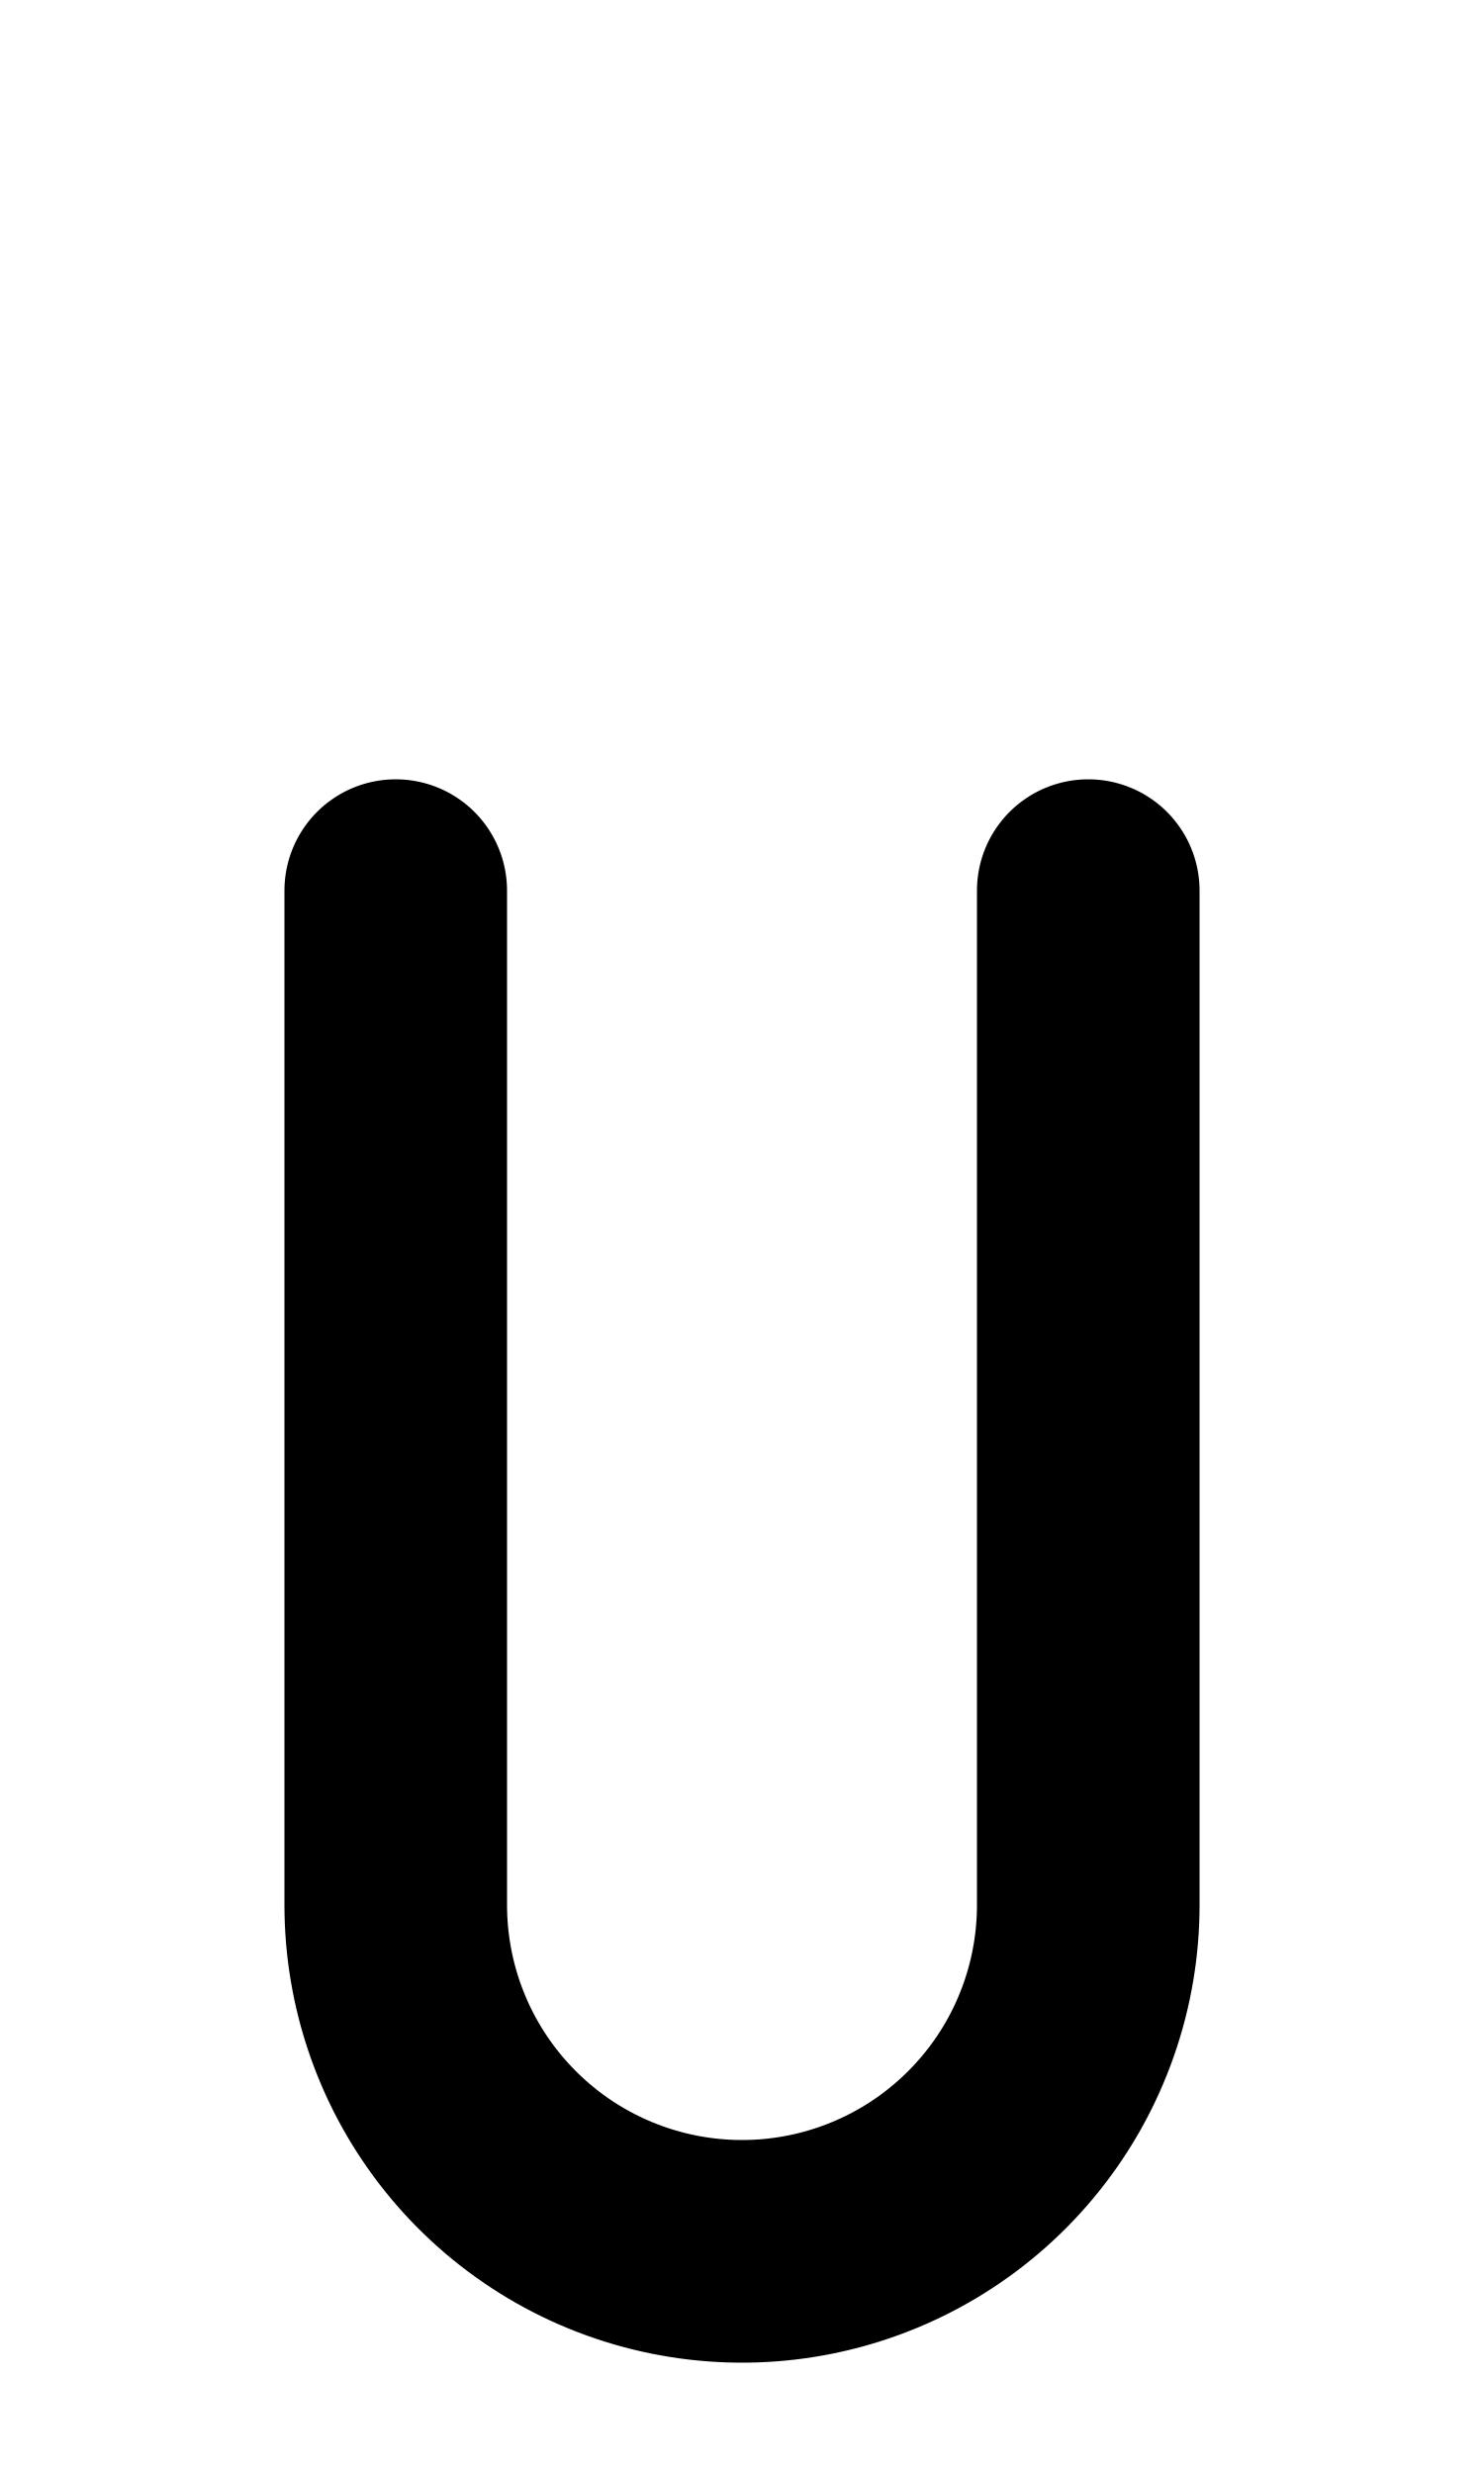
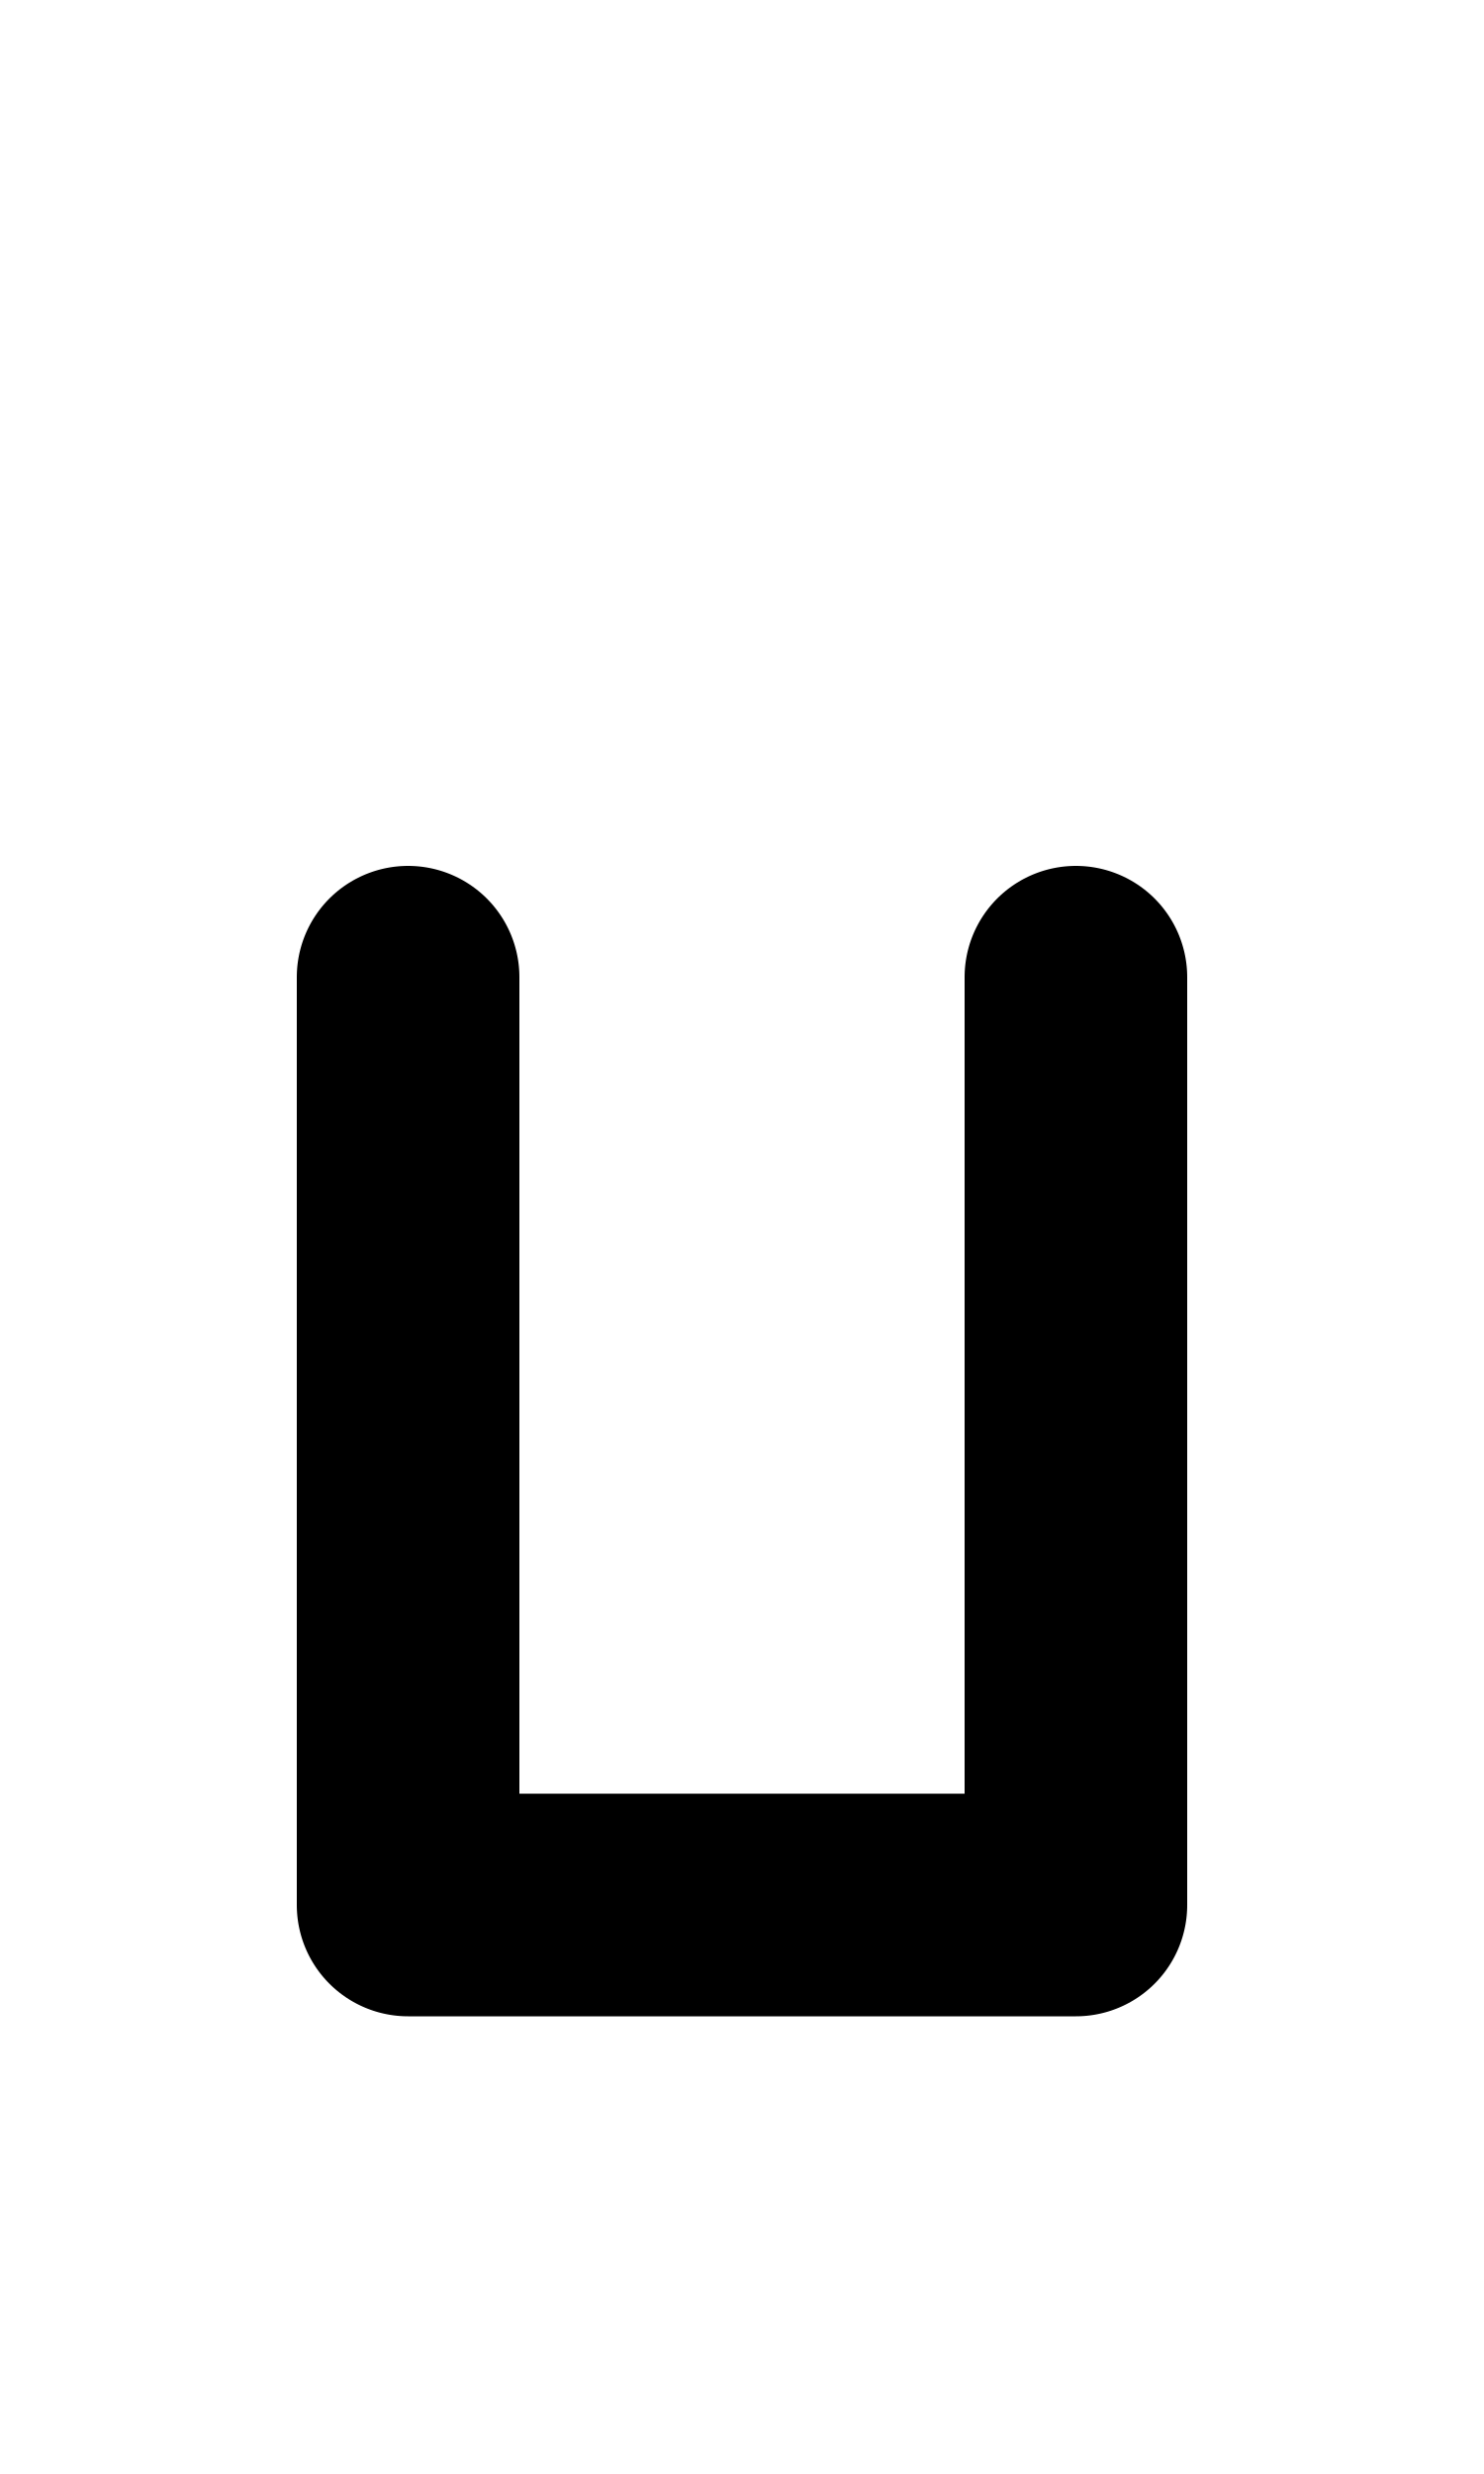
<svg xmlns="http://www.w3.org/2000/svg" viewBox="0 0 600.000 1000">
-   <path d="M 115.003 770.237 L 115.003 770.474 L 115.034 773.426 L 115.054 774.375 L 115.147 777.325 L 115.187 778.273 L 115.342 781.221 L 115.402 782.167 L 115.620 785.111 L 115.700 786.057 L 115.980 788.995 L 116.079 789.939 L 116.421 792.871 L 116.541 793.812 L 116.944 796.736 L 117.084 797.674 L 117.548 800.589 L 117.708 801.525 L 118.234 804.429 L 118.413 805.361 L 119.000 808.254 L 119.199 809.181 L 119.847 812.061 L 120.065 812.984 L 120.774 815.850 L 121.011 816.768 L 121.780 819.618 L 122.037 820.532 L 122.866 823.365 L 123.142 824.272 L 124.030 827.087 L 124.325 827.989 L 125.273 830.785 L 125.587 831.680 L 126.593 834.455 L 126.926 835.343 L 127.991 838.096 L 128.342 838.978 L 129.465 841.708 L 129.835 842.581 L 131.014 845.287 L 131.403 846.153 L 132.639 848.833 L 133.046 849.691 L 134.338 852.344 L 134.763 853.193 L 136.111 855.818 L 136.554 856.658 L 137.957 859.255 L 138.417 860.085 L 139.875 862.651 L 140.352 863.471 L 141.864 866.006 L 142.358 866.816 L 143.923 869.319 L 144.434 870.118 L 146.052 872.588 L 146.580 873.376 L 148.249 875.811 L 148.793 876.587 L 150.513 878.986 L 151.074 879.752 L 152.844 882.114 L 153.421 882.867 L 155.241 885.191 L 155.833 885.932 L 157.701 888.218 L 158.310 888.946 L 160.225 891.191 L 160.849 891.907 L 162.812 894.111 L 163.450 894.813 L 165.459 896.976 L 166.112 897.664 L 168.166 899.784 L 168.833 900.459 L 170.931 902.535 L 171.613 903.195 L 173.754 905.227 L 174.449 905.872 L 176.633 907.858 L 177.342 908.489 L 179.567 910.429 L 180.289 911.044 L 182.554 912.936 L 183.289 913.537 L 185.594 915.381 L 186.341 915.966 L 188.685 917.761 L 189.444 918.329 L 191.825 920.075 L 192.596 920.627 L 195.013 922.322 L 195.795 922.858 L 198.247 924.501 L 199.041 925.021 L 201.527 926.612 L 202.332 927.115 L 204.851 928.654 L 205.666 929.140 L 208.217 930.624 L 209.042 931.093 L 211.624 932.524 L 212.459 932.975 L 215.070 934.351 L 215.914 934.784 L 218.554 936.105 L 219.407 936.520 L 222.074 937.785 L 222.935 938.183 L 225.629 939.391 L 226.498 939.770 L 229.216 940.921 L 230.094 941.282 L 232.836 942.375 L 233.721 942.718 L 236.485 943.753 L 237.377 944.077 L 240.162 945.054 L 241.061 945.358 L 243.866 946.276 L 244.771 946.562 L 247.595 947.420 L 248.506 947.687 L 251.347 948.486 L 252.263 948.733 L 255.121 949.472 L 256.042 949.700 L 258.915 950.378 L 259.840 950.587 L 262.727 951.204 L 263.657 951.393 L 266.555 951.950 L 267.489 952.119 L 270.399 952.615 L 271.336 952.764 L 274.256 953.198 L 275.195 953.328 L 278.124 953.700 L 279.066 953.810 L 282.001 954.120 L 282.946 954.210 L 285.887 954.459 L 286.833 954.529 L 289.779 954.716 L 290.727 954.766 L 293.676 954.890 L 294.624 954.920 L 297.575 954.982 L 298.524 954.992 L 301.476 954.992 L 302.425 954.982 L 305.376 954.920 L 306.324 954.890 L 309.273 954.766 L 310.221 954.716 L 313.167 954.529 L 314.113 954.459 L 317.054 954.210 L 317.999 954.120 L 320.934 953.810 L 321.876 953.700 L 324.805 953.328 L 325.744 953.198 L 328.664 952.764 L 329.601 952.615 L 332.511 952.119 L 333.445 951.950 L 336.343 951.393 L 337.273 951.204 L 340.160 950.587 L 341.085 950.378 L 343.958 949.700 L 344.879 949.472 L 347.737 948.733 L 348.653 948.486 L 351.494 947.687 L 352.405 947.420 L 355.229 946.562 L 356.134 946.276 L 358.939 945.358 L 359.838 945.054 L 362.623 944.077 L 363.515 943.753 L 366.279 942.718 L 367.164 942.375 L 369.906 941.282 L 370.784 940.921 L 373.502 939.770 L 374.371 939.391 L 377.065 938.183 L 377.926 937.785 L 380.593 936.520 L 381.446 936.105 L 384.086 934.784 L 384.930 934.351 L 387.541 932.975 L 388.376 932.524 L 390.958 931.093 L 391.783 930.624 L 394.334 929.140 L 395.149 928.654 L 397.668 927.115 L 398.473 926.612 L 400.959 925.021 L 401.753 924.501 L 404.205 922.858 L 404.987 922.322 L 407.404 920.627 L 408.175 920.075 L 410.556 918.329 L 411.315 917.761 L 413.659 915.966 L 414.406 915.381 L 416.711 913.537 L 417.446 912.936 L 419.711 911.044 L 420.433 910.429 L 422.658 908.489 L 423.367 907.858 L 425.551 905.872 L 426.246 905.227 L 428.387 903.195 L 429.069 902.535 L 431.167 900.459 L 431.834 899.784 L 433.888 897.664 L 434.541 896.976 L 436.550 894.813 L 437.188 894.111 L 439.151 891.907 L 439.775 891.191 L 441.690 888.946 L 442.299 888.218 L 444.167 885.932 L 444.759 885.191 L 446.579 882.867 L 447.156 882.114 L 448.926 879.752 L 449.487 878.986 L 451.207 876.587 L 451.751 875.811 L 453.420 873.376 L 453.948 872.588 L 455.566 870.118 L 456.077 869.319 L 457.642 866.816 L 458.136 866.006 L 459.648 863.471 L 460.125 862.651 L 461.583 860.085 L 462.043 859.255 L 463.446 856.658 L 463.889 855.818 L 465.237 853.193 L 465.662 852.344 L 466.954 849.691 L 467.361 848.833 L 468.597 846.153 L 468.986 845.287 L 470.165 842.581 L 470.535 841.708 L 471.658 838.978 L 472.009 838.096 L 473.074 835.343 L 473.407 834.455 L 474.413 831.680 L 474.727 830.785 L 475.675 827.989 L 475.970 827.087 L 476.858 824.272 L 477.134 823.365 L 477.963 820.532 L 478.220 819.618 L 478.989 816.768 L 479.226 815.850 L 479.935 812.984 L 480.153 812.061 L 480.801 809.181 L 481.000 808.254 L 481.587 805.361 L 481.766 804.429 L 482.292 801.525 L 482.452 800.589 L 482.916 797.674 L 483.056 796.736 L 483.459 793.812 L 483.579 792.871 L 483.921 789.939 L 484.020 788.995 L 484.300 786.057 L 484.380 785.111 L 484.598 782.167 L 484.658 781.221 L 484.813 778.273 L 484.853 777.325 L 484.946 774.375 L 484.966 773.426 L 484.997 770.474 L 484.997 770.237 L 485.000 770.000 L 485.000 360.000 L 484.986 358.896 L 484.946 357.792 L 484.878 356.690 L 484.783 355.589 L 484.662 354.492 L 484.513 353.397 L 484.337 352.307 L 484.135 351.221 L 483.907 350.140 L 483.651 349.066 L 483.370 347.998 L 483.062 346.937 L 482.729 345.884 L 482.369 344.840 L 481.985 343.805 L 481.575 342.779 L 481.139 341.764 L 480.680 340.760 L 480.195 339.767 L 479.686 338.787 L 479.154 337.820 L 478.598 336.865 L 478.018 335.925 L 477.416 334.999 L 476.791 334.089 L 476.144 333.194 L 475.476 332.315 L 474.785 331.452 L 474.074 330.607 L 473.343 329.780 L 472.591 328.971 L 471.820 328.180 L 471.029 327.409 L 470.220 326.657 L 469.393 325.926 L 468.548 325.215 L 467.685 324.524 L 466.806 323.856 L 465.911 323.209 L 465.001 322.584 L 464.075 321.982 L 463.135 321.402 L 462.180 320.846 L 461.213 320.314 L 460.233 319.805 L 459.240 319.320 L 458.236 318.861 L 457.221 318.425 L 456.195 318.015 L 455.160 317.631 L 454.116 317.271 L 453.063 316.938 L 452.002 316.630 L 450.934 316.349 L 449.860 316.093 L 448.779 315.865 L 447.693 315.663 L 446.603 315.487 L 445.508 315.338 L 444.411 315.217 L 443.310 315.122 L 442.208 315.054 L 441.104 315.014 L 440.000 315.000 L 438.896 315.014 L 437.792 315.054 L 436.690 315.122 L 435.589 315.217 L 434.492 315.338 L 433.397 315.487 L 432.307 315.663 L 431.221 315.865 L 430.140 316.093 L 429.066 316.349 L 427.998 316.630 L 426.937 316.938 L 425.884 317.271 L 424.840 317.631 L 423.805 318.015 L 422.779 318.425 L 421.764 318.861 L 420.760 319.320 L 419.767 319.805 L 418.787 320.314 L 417.820 320.846 L 416.865 321.402 L 415.925 321.982 L 414.999 322.584 L 414.089 323.209 L 413.194 323.856 L 412.315 324.524 L 411.452 325.215 L 410.607 325.926 L 409.780 326.657 L 408.971 327.409 L 408.180 328.180 L 407.409 328.971 L 406.657 329.780 L 405.926 330.607 L 405.215 331.452 L 404.524 332.315 L 403.856 333.194 L 403.209 334.089 L 402.584 334.999 L 401.982 335.925 L 401.402 336.865 L 400.846 337.820 L 400.314 338.787 L 399.805 339.767 L 399.320 340.760 L 398.861 341.764 L 398.425 342.779 L 398.015 343.805 L 397.631 344.840 L 397.271 345.884 L 396.938 346.937 L 396.630 347.998 L 396.349 349.066 L 396.093 350.140 L 395.865 351.221 L 395.663 352.307 L 395.487 353.397 L 395.338 354.492 L 395.217 355.589 L 395.122 356.690 L 395.054 357.792 L 395.014 358.896 L 395.000 360.000 L 395.000 769.763 L 394.976 772.003 L 394.913 774.005 L 394.808 776.005 L 394.660 778.002 L 394.470 779.996 L 394.238 781.986 L 393.965 783.970 L 393.649 785.948 L 393.292 787.919 L 392.894 789.882 L 392.454 791.836 L 391.973 793.780 L 391.451 795.714 L 390.889 797.636 L 390.286 799.546 L 389.643 801.443 L 388.960 803.326 L 388.238 805.194 L 387.476 807.047 L 386.676 808.883 L 385.837 810.702 L 384.959 812.502 L 384.044 814.284 L 383.092 816.046 L 382.103 817.788 L 381.077 819.508 L 380.015 821.206 L 378.918 822.882 L 377.785 824.534 L 376.618 826.162 L 375.417 827.765 L 374.183 829.342 L 372.915 830.893 L 371.615 832.416 L 370.283 833.912 L 368.920 835.380 L 367.527 836.818 L 366.103 838.227 L 364.650 839.606 L 363.168 840.953 L 361.658 842.269 L 360.121 843.553 L 358.556 844.804 L 356.966 846.022 L 355.351 847.206 L 353.711 848.356 L 352.047 849.471 L 350.360 850.551 L 348.650 851.594 L 346.919 852.602 L 345.167 853.573 L 343.395 854.507 L 341.604 855.403 L 339.794 856.261 L 337.967 857.081 L 336.123 857.862 L 334.262 858.604 L 332.386 859.306 L 330.496 859.969 L 328.593 860.592 L 326.677 861.175 L 324.748 861.717 L 322.809 862.219 L 320.860 862.679 L 318.901 863.098 L 316.934 863.476 L 314.960 863.812 L 312.979 864.107 L 310.992 864.359 L 309.000 864.570 L 307.004 864.739 L 305.005 864.866 L 303.004 864.950 L 301.001 864.992 L 298.999 864.992 L 296.996 864.950 L 294.995 864.866 L 292.996 864.739 L 291.000 864.570 L 289.008 864.359 L 287.021 864.107 L 285.040 863.812 L 283.066 863.476 L 281.099 863.098 L 279.140 862.679 L 277.191 862.219 L 275.252 861.717 L 273.323 861.175 L 271.407 860.592 L 269.504 859.969 L 267.614 859.306 L 265.738 858.604 L 263.877 857.862 L 262.033 857.081 L 260.206 856.261 L 258.396 855.403 L 256.605 854.507 L 254.833 853.573 L 253.081 852.602 L 251.350 851.594 L 249.640 850.551 L 247.953 849.471 L 246.289 848.356 L 244.649 847.206 L 243.034 846.022 L 241.444 844.804 L 239.879 843.553 L 238.342 842.269 L 236.832 840.953 L 235.350 839.606 L 233.897 838.227 L 232.473 836.818 L 231.080 835.380 L 229.717 833.912 L 228.385 832.416 L 227.085 830.893 L 225.817 829.342 L 224.583 827.765 L 223.382 826.162 L 222.215 824.534 L 221.082 822.882 L 219.985 821.206 L 218.923 819.508 L 217.897 817.788 L 216.908 816.046 L 215.956 814.284 L 215.041 812.502 L 214.163 810.702 L 213.324 808.883 L 212.524 807.047 L 211.762 805.194 L 211.040 803.326 L 210.357 801.443 L 209.714 799.546 L 209.111 797.636 L 208.549 795.714 L 208.027 793.780 L 207.546 791.836 L 207.106 789.882 L 206.708 787.919 L 206.351 785.948 L 206.035 783.970 L 205.762 781.986 L 205.530 779.996 L 205.340 778.002 L 205.192 776.005 L 205.087 774.005 L 205.024 772.003 L 205.000 769.763 L 205.000 360.000 L 204.986 358.896 L 204.946 357.792 L 204.878 356.690 L 204.783 355.589 L 204.662 354.492 L 204.513 353.397 L 204.337 352.307 L 204.135 351.221 L 203.907 350.140 L 203.651 349.066 L 203.370 347.998 L 203.062 346.937 L 202.729 345.884 L 202.369 344.840 L 201.985 343.805 L 201.575 342.779 L 201.139 341.764 L 200.680 340.760 L 200.195 339.767 L 199.686 338.787 L 199.154 337.820 L 198.598 336.865 L 198.018 335.925 L 197.416 334.999 L 196.791 334.089 L 196.144 333.194 L 195.476 332.315 L 194.785 331.452 L 194.074 330.607 L 193.343 329.780 L 192.591 328.971 L 191.820 328.180 L 191.029 327.409 L 190.220 326.657 L 189.393 325.926 L 188.548 325.215 L 187.685 324.524 L 186.806 323.856 L 185.911 323.209 L 185.001 322.584 L 184.075 321.982 L 183.135 321.402 L 182.180 320.846 L 181.213 320.314 L 180.233 319.805 L 179.240 319.320 L 178.236 318.861 L 177.221 318.425 L 176.195 318.015 L 175.160 317.631 L 174.116 317.271 L 173.063 316.938 L 172.002 316.630 L 170.934 316.349 L 169.860 316.093 L 168.779 315.865 L 167.693 315.663 L 166.603 315.487 L 165.508 315.338 L 164.411 315.217 L 163.310 315.122 L 162.208 315.054 L 161.104 315.014 L 160.000 315.000 L 158.896 315.014 L 157.792 315.054 L 156.690 315.122 L 155.589 315.217 L 154.492 315.338 L 153.397 315.487 L 152.307 315.663 L 151.221 315.865 L 150.140 316.093 L 149.066 316.349 L 147.998 316.630 L 146.937 316.938 L 145.884 317.271 L 144.840 317.631 L 143.805 318.015 L 142.779 318.425 L 141.764 318.861 L 140.760 319.320 L 139.767 319.805 L 138.787 320.314 L 137.820 320.846 L 136.865 321.402 L 135.925 321.982 L 134.999 322.584 L 134.089 323.209 L 133.194 323.856 L 132.315 324.524 L 131.452 325.215 L 130.607 325.926 L 129.780 326.657 L 128.971 327.409 L 128.180 328.180 L 127.409 328.971 L 126.657 329.780 L 125.926 330.607 L 125.215 331.452 L 124.524 332.315 L 123.856 333.194 L 123.209 334.089 L 122.584 334.999 L 121.982 335.925 L 121.402 336.865 L 120.846 337.820 L 120.314 338.787 L 119.805 339.767 L 119.320 340.760 L 118.861 341.764 L 118.425 342.779 L 118.015 343.805 L 117.631 344.840 L 117.271 345.884 L 116.938 346.937 L 116.630 347.998 L 116.349 349.066 L 116.093 350.140 L 115.865 351.221 L 115.663 352.307 L 115.487 353.397 L 115.338 354.492 L 115.217 355.589 L 115.122 356.690 L 115.054 357.792 L 115.014 358.896 L 115.000 360.000 L 115.000 770.000 L 115.003 770.237 Z" fill="black" fill-rule="evenodd" />
+   <path d="M 120.000 770.000 L 120.014 771.104 L 120.054 772.208 L 120.122 773.310 L 120.217 774.411 L 120.338 775.508 L 120.487 776.603 L 120.663 777.693 L 120.865 778.779 L 121.093 779.860 L 121.349 780.934 L 121.630 782.002 L 121.938 783.063 L 122.271 784.116 L 122.631 785.160 L 123.015 786.195 L 123.425 787.221 L 123.861 788.236 L 124.320 789.240 L 124.805 790.233 L 125.314 791.213 L 125.846 792.180 L 126.402 793.135 L 126.982 794.075 L 127.584 795.001 L 128.209 795.911 L 128.856 796.806 L 129.524 797.685 L 130.215 798.548 L 130.926 799.393 L 131.657 800.220 L 132.409 801.029 L 133.180 801.820 L 133.971 802.591 L 134.780 803.343 L 135.607 804.074 L 136.452 804.785 L 137.315 805.476 L 138.194 806.144 L 139.089 806.791 L 139.999 807.416 L 140.925 808.018 L 141.865 808.598 L 142.820 809.154 L 143.787 809.686 L 144.767 810.195 L 145.760 810.680 L 146.764 811.139 L 147.779 811.575 L 148.805 811.985 L 149.840 812.369 L 150.884 812.729 L 151.937 813.062 L 152.998 813.370 L 154.066 813.651 L 155.140 813.907 L 156.221 814.135 L 157.307 814.337 L 158.397 814.513 L 159.492 814.662 L 160.589 814.783 L 161.690 814.878 L 162.792 814.946 L 163.896 814.986 L 165.000 815.000 L 435.000 815.000 L 436.104 814.986 L 437.208 814.946 L 438.310 814.878 L 439.411 814.783 L 440.508 814.662 L 441.603 814.513 L 442.693 814.337 L 443.779 814.135 L 444.860 813.907 L 445.934 813.651 L 447.002 813.370 L 448.063 813.062 L 449.116 812.729 L 450.160 812.369 L 451.195 811.985 L 452.221 811.575 L 453.236 811.139 L 454.240 810.680 L 455.233 810.195 L 456.213 809.686 L 457.180 809.154 L 458.135 808.598 L 459.075 808.018 L 460.001 807.416 L 460.911 806.791 L 461.806 806.144 L 462.685 805.476 L 463.548 804.785 L 464.393 804.074 L 465.220 803.343 L 466.029 802.591 L 466.820 801.820 L 467.591 801.029 L 468.343 800.220 L 469.074 799.393 L 469.785 798.548 L 470.476 797.685 L 471.144 796.806 L 471.791 795.911 L 472.416 795.001 L 473.018 794.075 L 473.598 793.135 L 474.154 792.180 L 474.686 791.213 L 475.195 790.233 L 475.680 789.240 L 476.139 788.236 L 476.575 787.221 L 476.985 786.195 L 477.369 785.160 L 477.729 784.116 L 478.062 783.063 L 478.370 782.002 L 478.651 780.934 L 478.907 779.860 L 479.135 778.779 L 479.337 777.693 L 479.513 776.603 L 479.662 775.508 L 479.783 774.411 L 479.878 773.310 L 479.946 772.208 L 479.986 771.104 L 480.000 770.000 L 480.000 395.000 L 479.986 393.896 L 479.946 392.792 L 479.878 391.690 L 479.783 390.589 L 479.662 389.492 L 479.513 388.397 L 479.337 387.307 L 479.135 386.221 L 478.907 385.140 L 478.651 384.066 L 478.370 382.998 L 478.062 381.937 L 477.729 380.884 L 477.369 379.840 L 476.985 378.805 L 476.575 377.779 L 476.139 376.764 L 475.680 375.760 L 475.195 374.767 L 474.686 373.787 L 474.154 372.820 L 473.598 371.865 L 473.018 370.925 L 472.416 369.999 L 471.791 369.089 L 471.144 368.194 L 470.476 367.315 L 469.785 366.452 L 469.074 365.607 L 468.343 364.780 L 467.591 363.971 L 466.820 363.180 L 466.029 362.409 L 465.220 361.657 L 464.393 360.926 L 463.548 360.215 L 462.685 359.524 L 461.806 358.856 L 460.911 358.209 L 460.001 357.584 L 459.075 356.982 L 458.135 356.402 L 457.180 355.846 L 456.213 355.314 L 455.233 354.805 L 454.240 354.320 L 453.236 353.861 L 452.221 353.425 L 451.195 353.015 L 450.160 352.631 L 449.116 352.271 L 448.063 351.938 L 447.002 351.630 L 445.934 351.349 L 444.860 351.093 L 443.779 350.865 L 442.693 350.663 L 441.603 350.487 L 440.508 350.338 L 439.411 350.217 L 438.310 350.122 L 437.208 350.054 L 436.104 350.014 L 435.000 350.000 L 433.896 350.014 L 432.792 350.054 L 431.690 350.122 L 430.589 350.217 L 429.492 350.338 L 428.397 350.487 L 427.307 350.663 L 426.221 350.865 L 425.140 351.093 L 424.066 351.349 L 422.998 351.630 L 421.937 351.938 L 420.884 352.271 L 419.840 352.631 L 418.805 353.015 L 417.779 353.425 L 416.764 353.861 L 415.760 354.320 L 414.767 354.805 L 413.787 355.314 L 412.820 355.846 L 411.865 356.402 L 410.925 356.982 L 409.999 357.584 L 409.089 358.209 L 408.194 358.856 L 407.315 359.524 L 406.452 360.215 L 405.607 360.926 L 404.780 361.657 L 403.971 362.409 L 403.180 363.180 L 402.409 363.971 L 401.657 364.780 L 400.926 365.607 L 400.215 366.452 L 399.524 367.315 L 398.856 368.194 L 398.209 369.089 L 397.584 369.999 L 396.982 370.925 L 396.402 371.865 L 395.846 372.820 L 395.314 373.787 L 394.805 374.767 L 394.320 375.760 L 393.861 376.764 L 393.425 377.779 L 393.015 378.805 L 392.631 379.840 L 392.271 380.884 L 391.938 381.937 L 391.630 382.998 L 391.349 384.066 L 391.093 385.140 L 390.865 386.221 L 390.663 387.307 L 390.487 388.397 L 390.338 389.492 L 390.217 390.589 L 390.122 391.690 L 390.054 392.792 L 390.014 393.896 L 390.000 395.000 L 390.000 725.000 L 210.000 725.000 L 210.000 395.000 L 209.986 393.896 L 209.946 392.792 L 209.878 391.690 L 209.783 390.589 L 209.662 389.492 L 209.513 388.397 L 209.337 387.307 L 209.135 386.221 L 208.907 385.140 L 208.651 384.066 L 208.370 382.998 L 208.062 381.937 L 207.729 380.884 L 207.369 379.840 L 206.985 378.805 L 206.575 377.779 L 206.139 376.764 L 205.680 375.760 L 205.195 374.767 L 204.686 373.787 L 204.154 372.820 L 203.598 371.865 L 203.018 370.925 L 202.416 369.999 L 201.791 369.089 L 201.144 368.194 L 200.476 367.315 L 199.785 366.452 L 199.074 365.607 L 198.343 364.780 L 197.591 363.971 L 196.820 363.180 L 196.029 362.409 L 195.220 361.657 L 194.393 360.926 L 193.548 360.215 L 192.685 359.524 L 191.806 358.856 L 190.911 358.209 L 190.001 357.584 L 189.075 356.982 L 188.135 356.402 L 187.180 355.846 L 186.213 355.314 L 185.233 354.805 L 184.240 354.320 L 183.236 353.861 L 182.221 353.425 L 181.195 353.015 L 180.160 352.631 L 179.116 352.271 L 178.063 351.938 L 177.002 351.630 L 175.934 351.349 L 174.860 351.093 L 173.779 350.865 L 172.693 350.663 L 171.603 350.487 L 170.508 350.338 L 169.411 350.217 L 168.310 350.122 L 167.208 350.054 L 166.104 350.014 L 165.000 350.000 L 163.896 350.014 L 162.792 350.054 L 161.690 350.122 L 160.589 350.217 L 159.492 350.338 L 158.397 350.487 L 157.307 350.663 L 156.221 350.865 L 155.140 351.093 L 154.066 351.349 L 152.998 351.630 L 151.937 351.938 L 150.884 352.271 L 149.840 352.631 L 148.805 353.015 L 147.779 353.425 L 146.764 353.861 L 145.760 354.320 L 144.767 354.805 L 143.787 355.314 L 142.820 355.846 L 141.865 356.402 L 140.925 356.982 L 139.999 357.584 L 139.089 358.209 L 138.194 358.856 L 137.315 359.524 L 136.452 360.215 L 135.607 360.926 L 134.780 361.657 L 133.971 362.409 L 133.180 363.180 L 132.409 363.971 L 131.657 364.780 L 130.926 365.607 L 130.215 366.452 L 129.524 367.315 L 128.856 368.194 L 128.209 369.089 L 127.584 369.999 L 126.982 370.925 L 126.402 371.865 L 125.846 372.820 L 125.314 373.787 L 124.805 374.767 L 124.320 375.760 L 123.861 376.764 L 123.425 377.779 L 123.015 378.805 L 122.631 379.840 L 122.271 380.884 L 121.938 381.937 L 121.630 382.998 L 121.349 384.066 L 121.093 385.140 L 120.865 386.221 L 120.663 387.307 L 120.487 388.397 L 120.338 389.492 L 120.217 390.589 L 120.122 391.690 L 120.054 392.792 L 120.014 393.896 L 120.000 395.000 L 120.000 770.000 Z" fill="black" fill-rule="evenodd" />
</svg>
